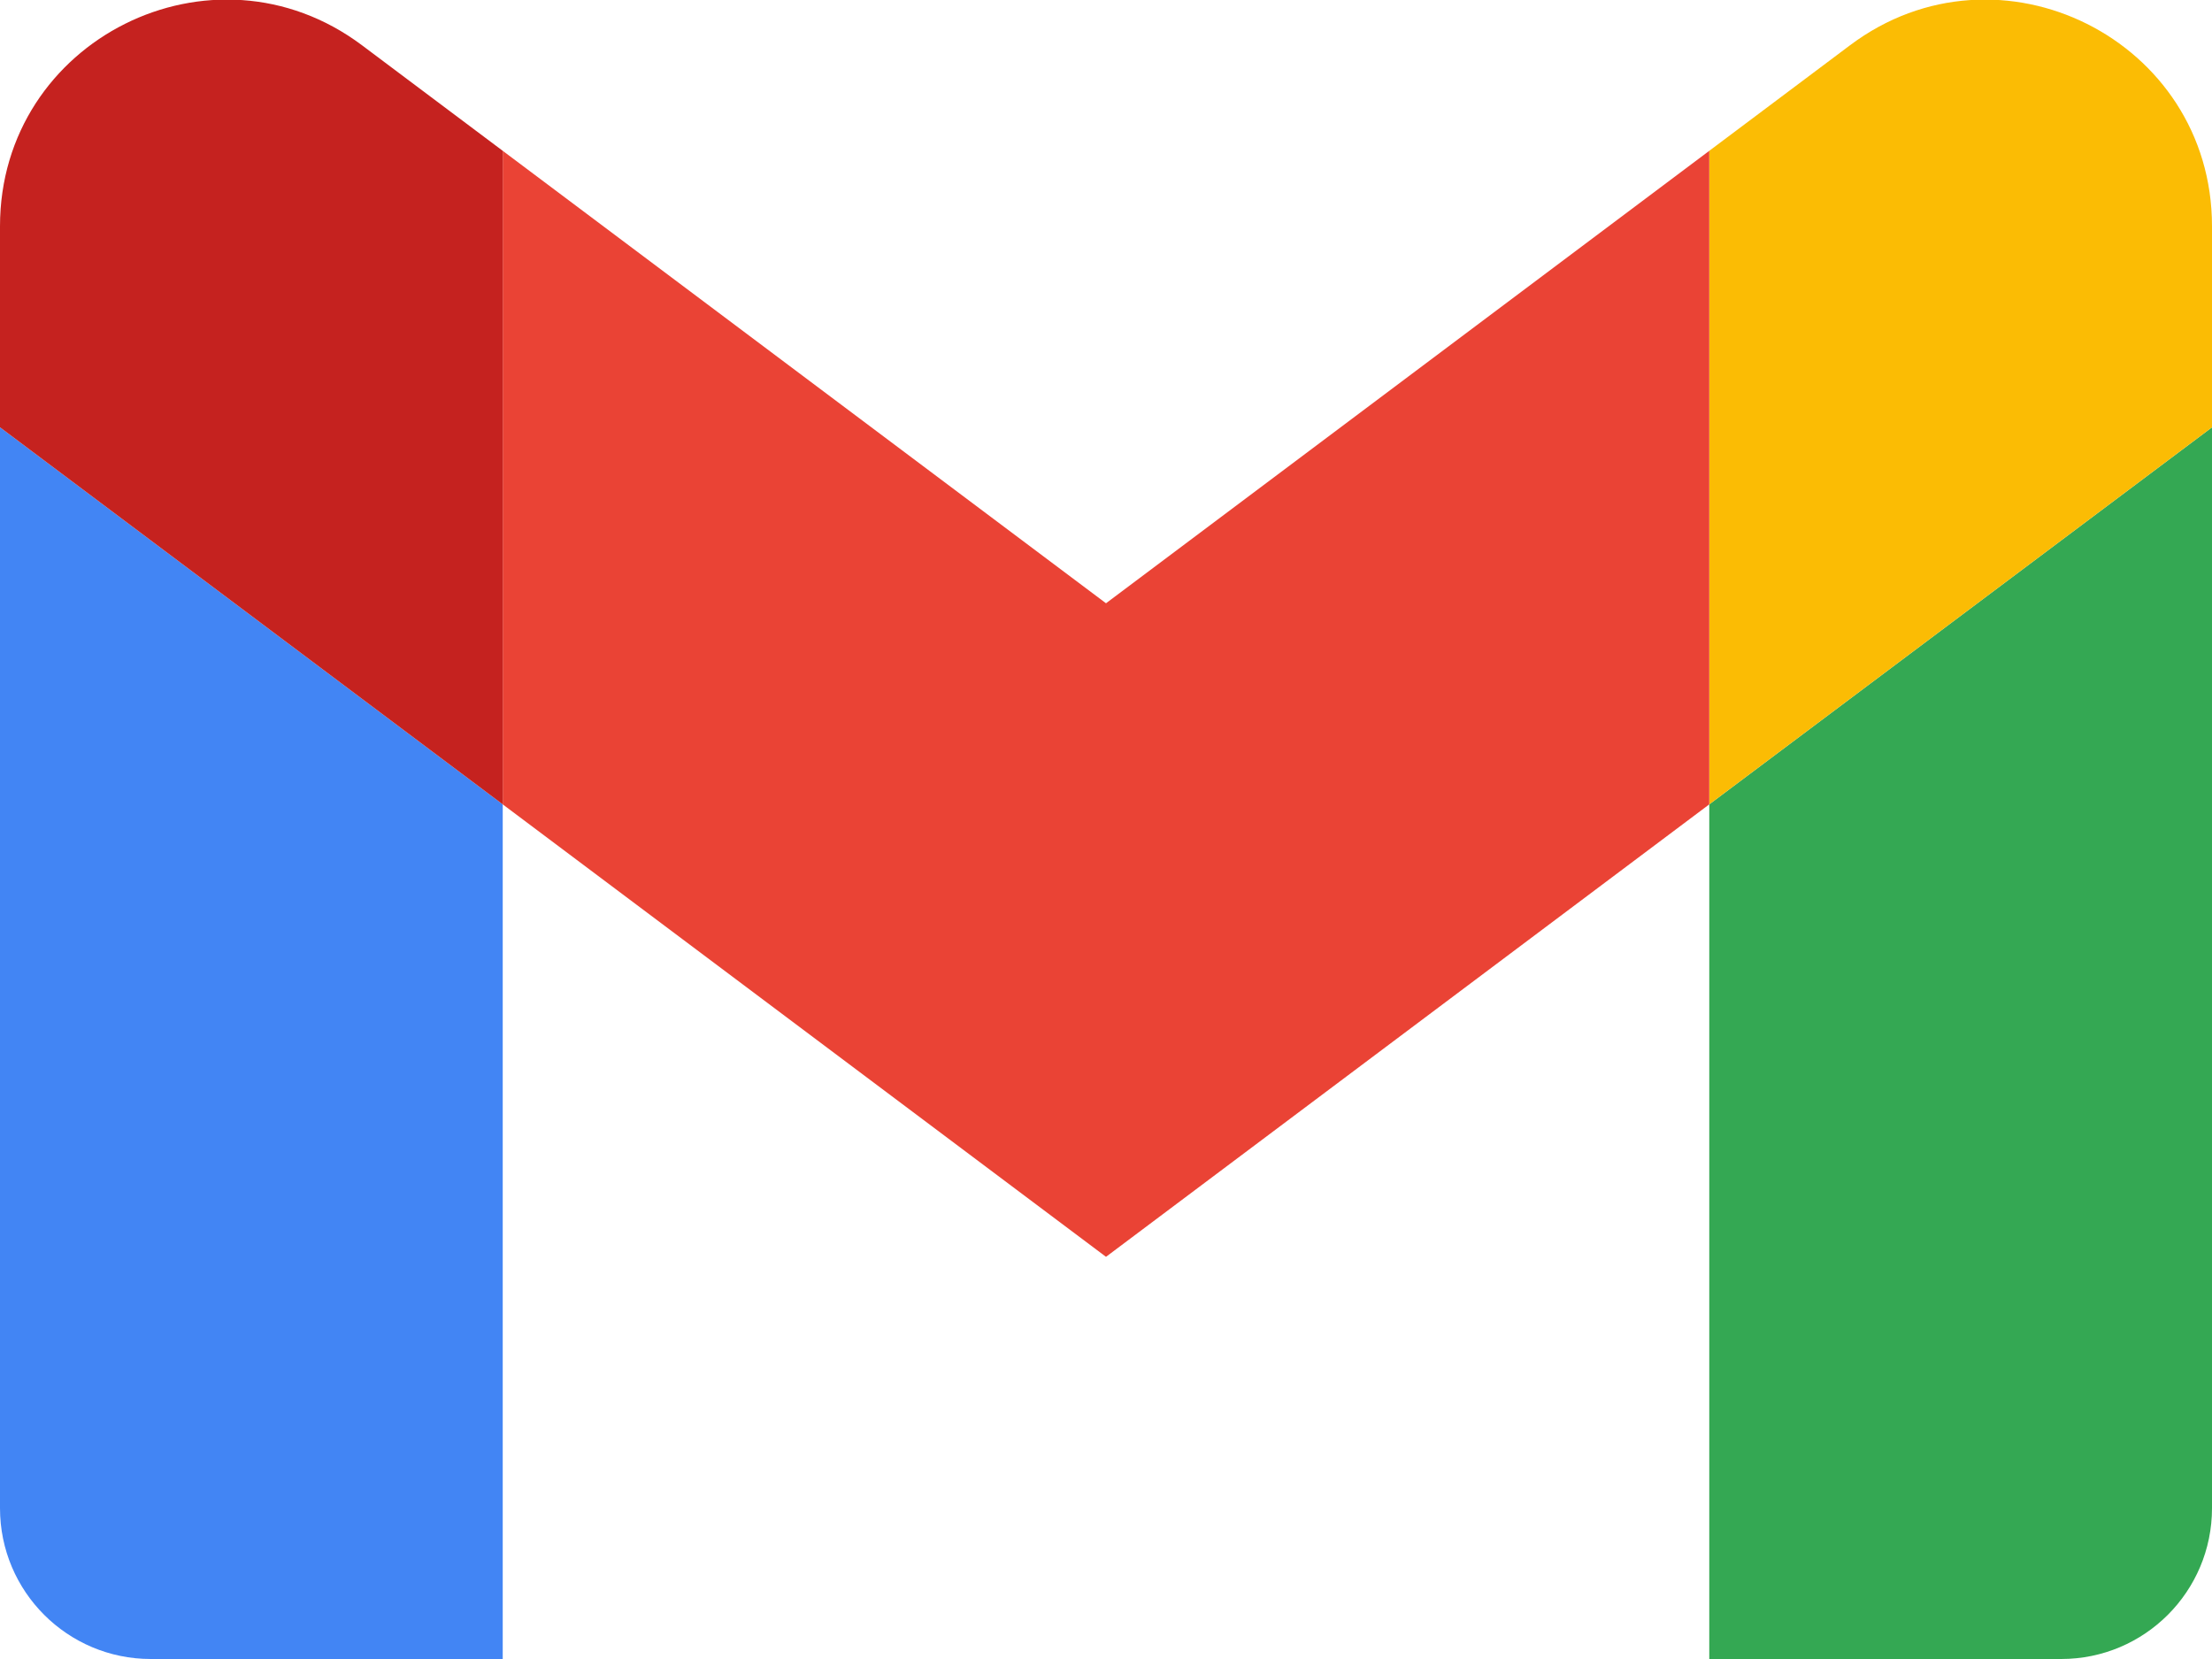
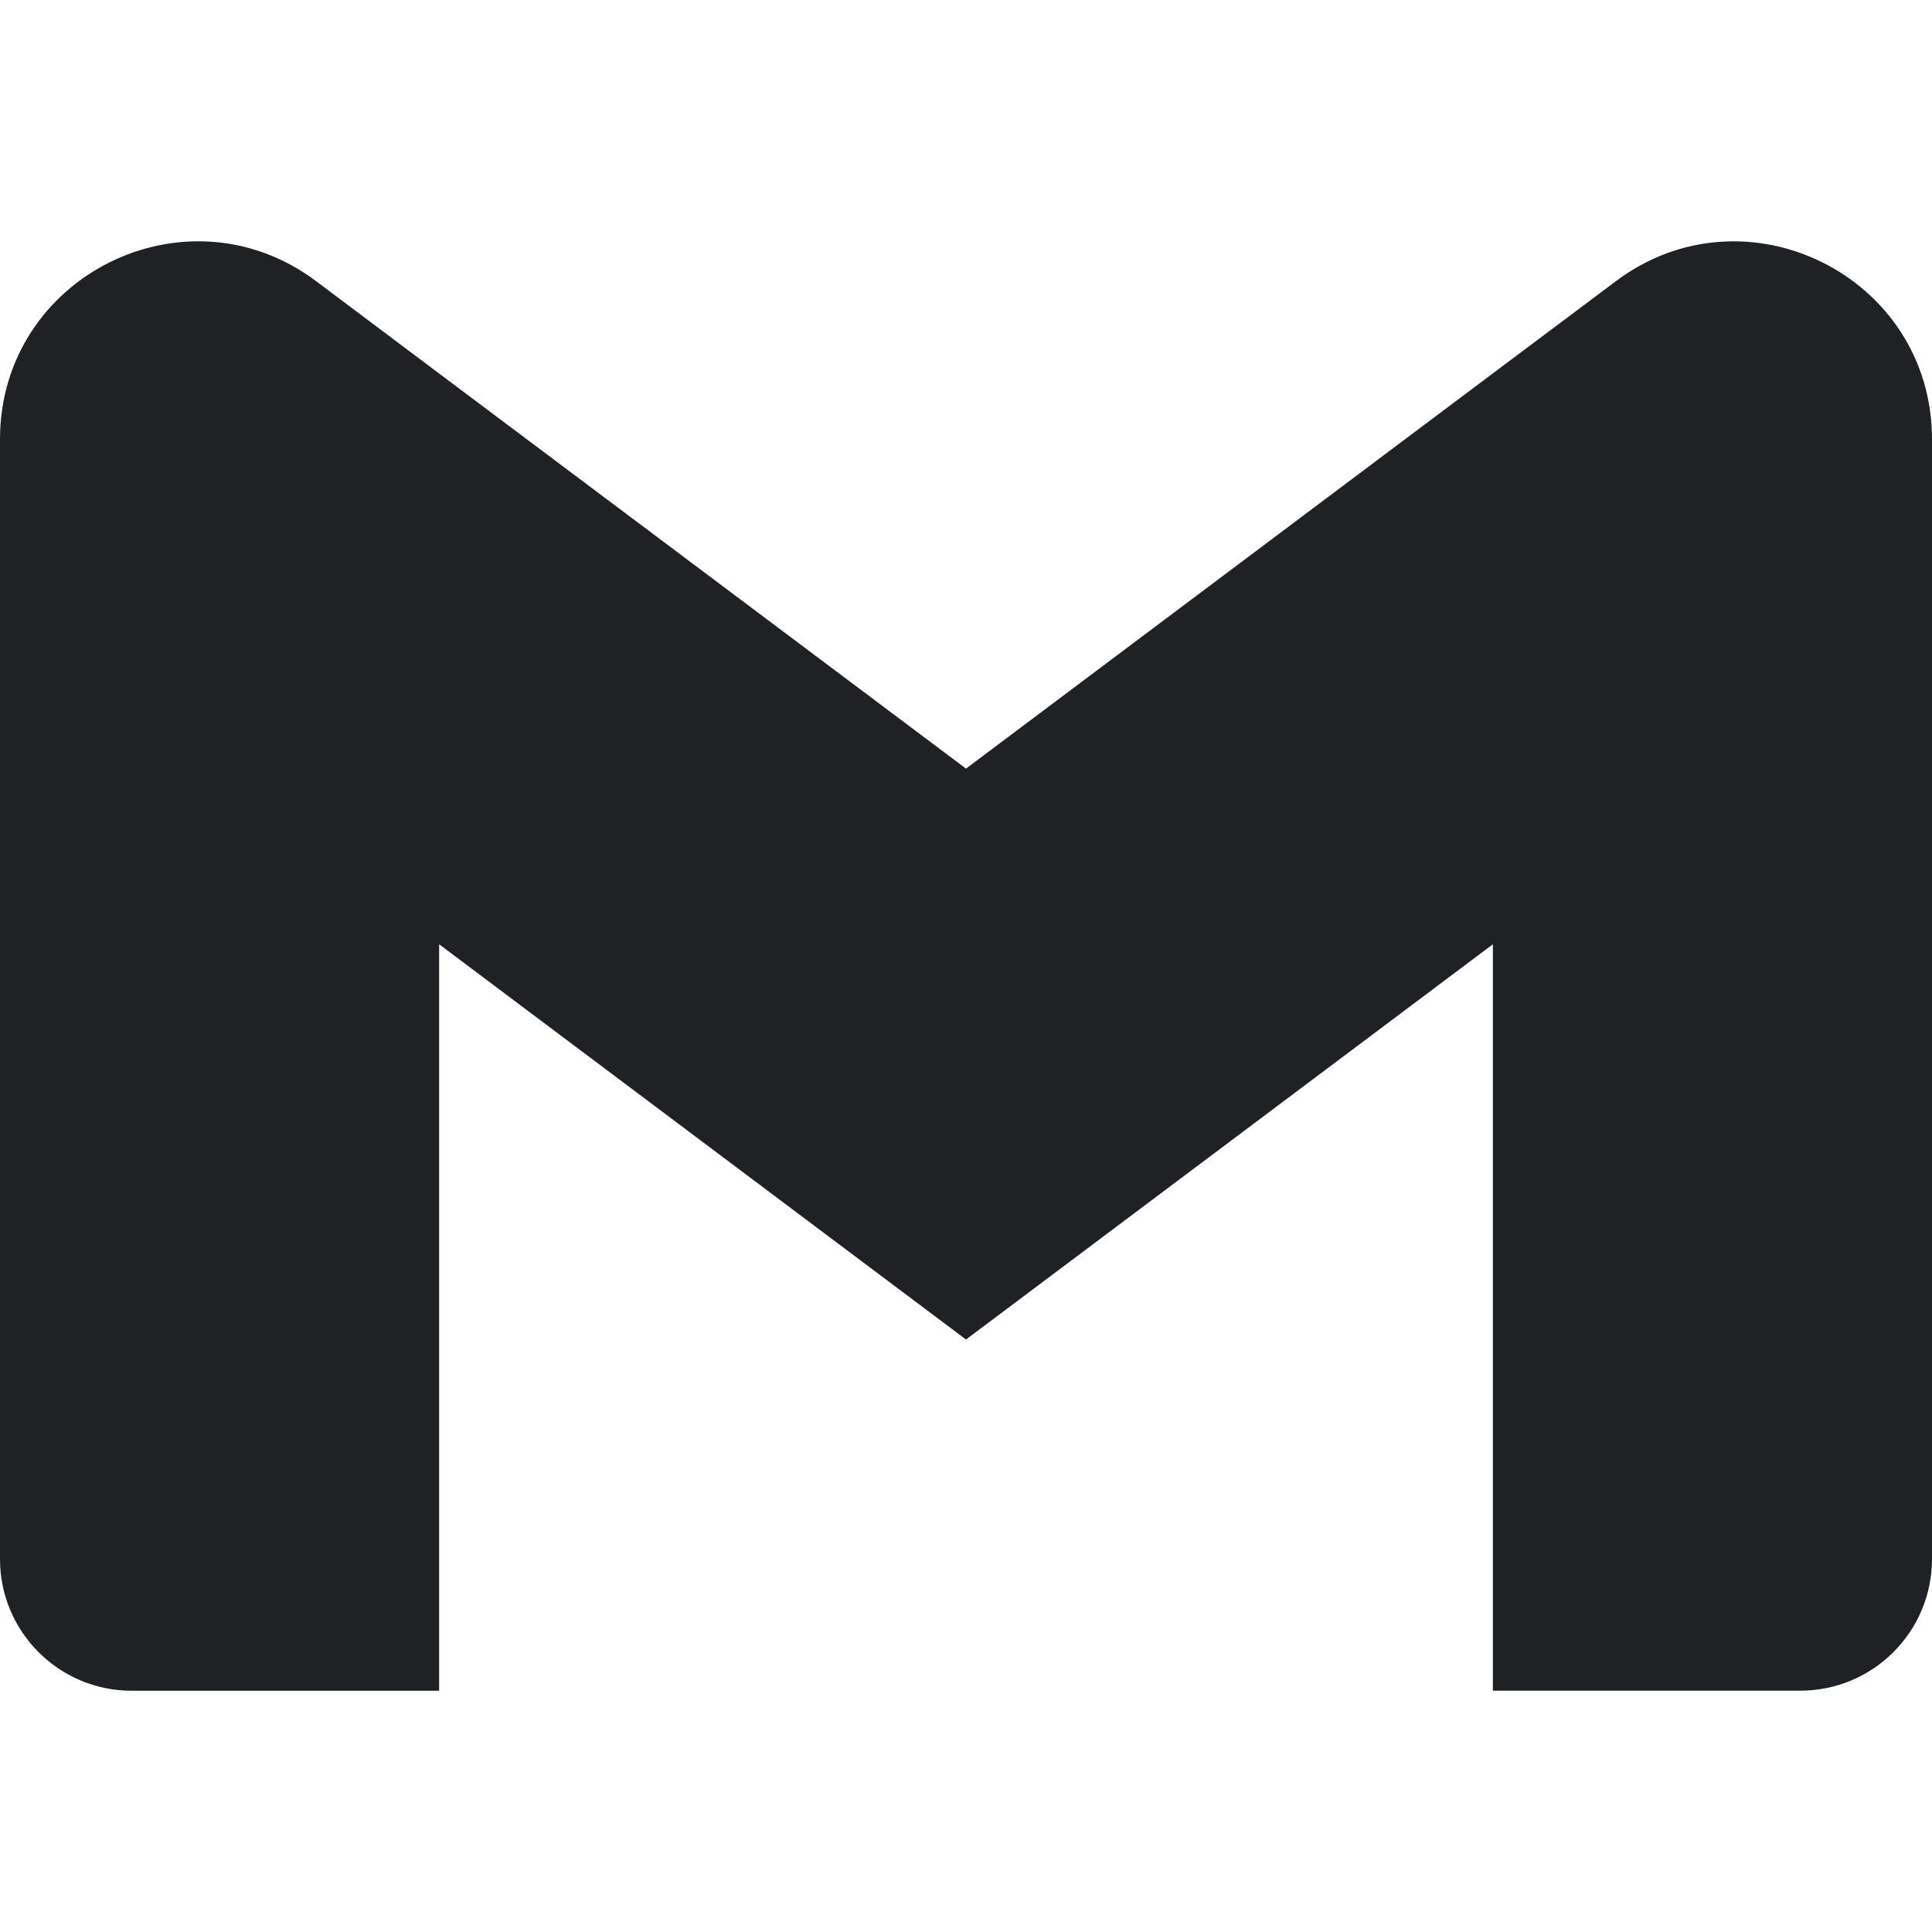
- <svg xmlns="http://www.w3.org/2000/svg" viewBox="52 42 88 66" width="100%" height="100%">
-   <path fill="#4285f4" d="M58 108h14V74L52 59v43c0 3.32 2.69 6 6 6" />
-   <path fill="#34a853" d="M120 108h14c3.32 0 6-2.69 6-6V59l-20 15" />
-   <path fill="#fbbc04" d="M120 48v26l20-15v-8c0-7.42-8.47-11.65-14.4-7.2" />
-   <path fill="#ea4335" d="M72 74V48l24 18 24-18v26L96 92" />
-   <path fill="#c5221f" d="M52 51v8l20 15V48l-5.6-4.2c-5.94-4.45-14.4-.22-14.4 7.2" />
+ <svg xmlns="http://www.w3.org/2000/svg" viewBox="0 0 24 24" width="24" height="24" fill="#202124">
+   <path d="M24 5.457v13.909c0 .904-.732 1.636-1.636 1.636h-3.819V11.73L12 16.64l-6.545-4.91v9.273H1.636A1.636 1.636 0 0 1 0 19.366V5.457c0-2.023 2.309-3.178 3.927-1.964L5.455 4.64 12 9.548l6.545-4.91 1.528-1.145C21.69 2.28 24 3.434 24 5.457z" />
</svg>
